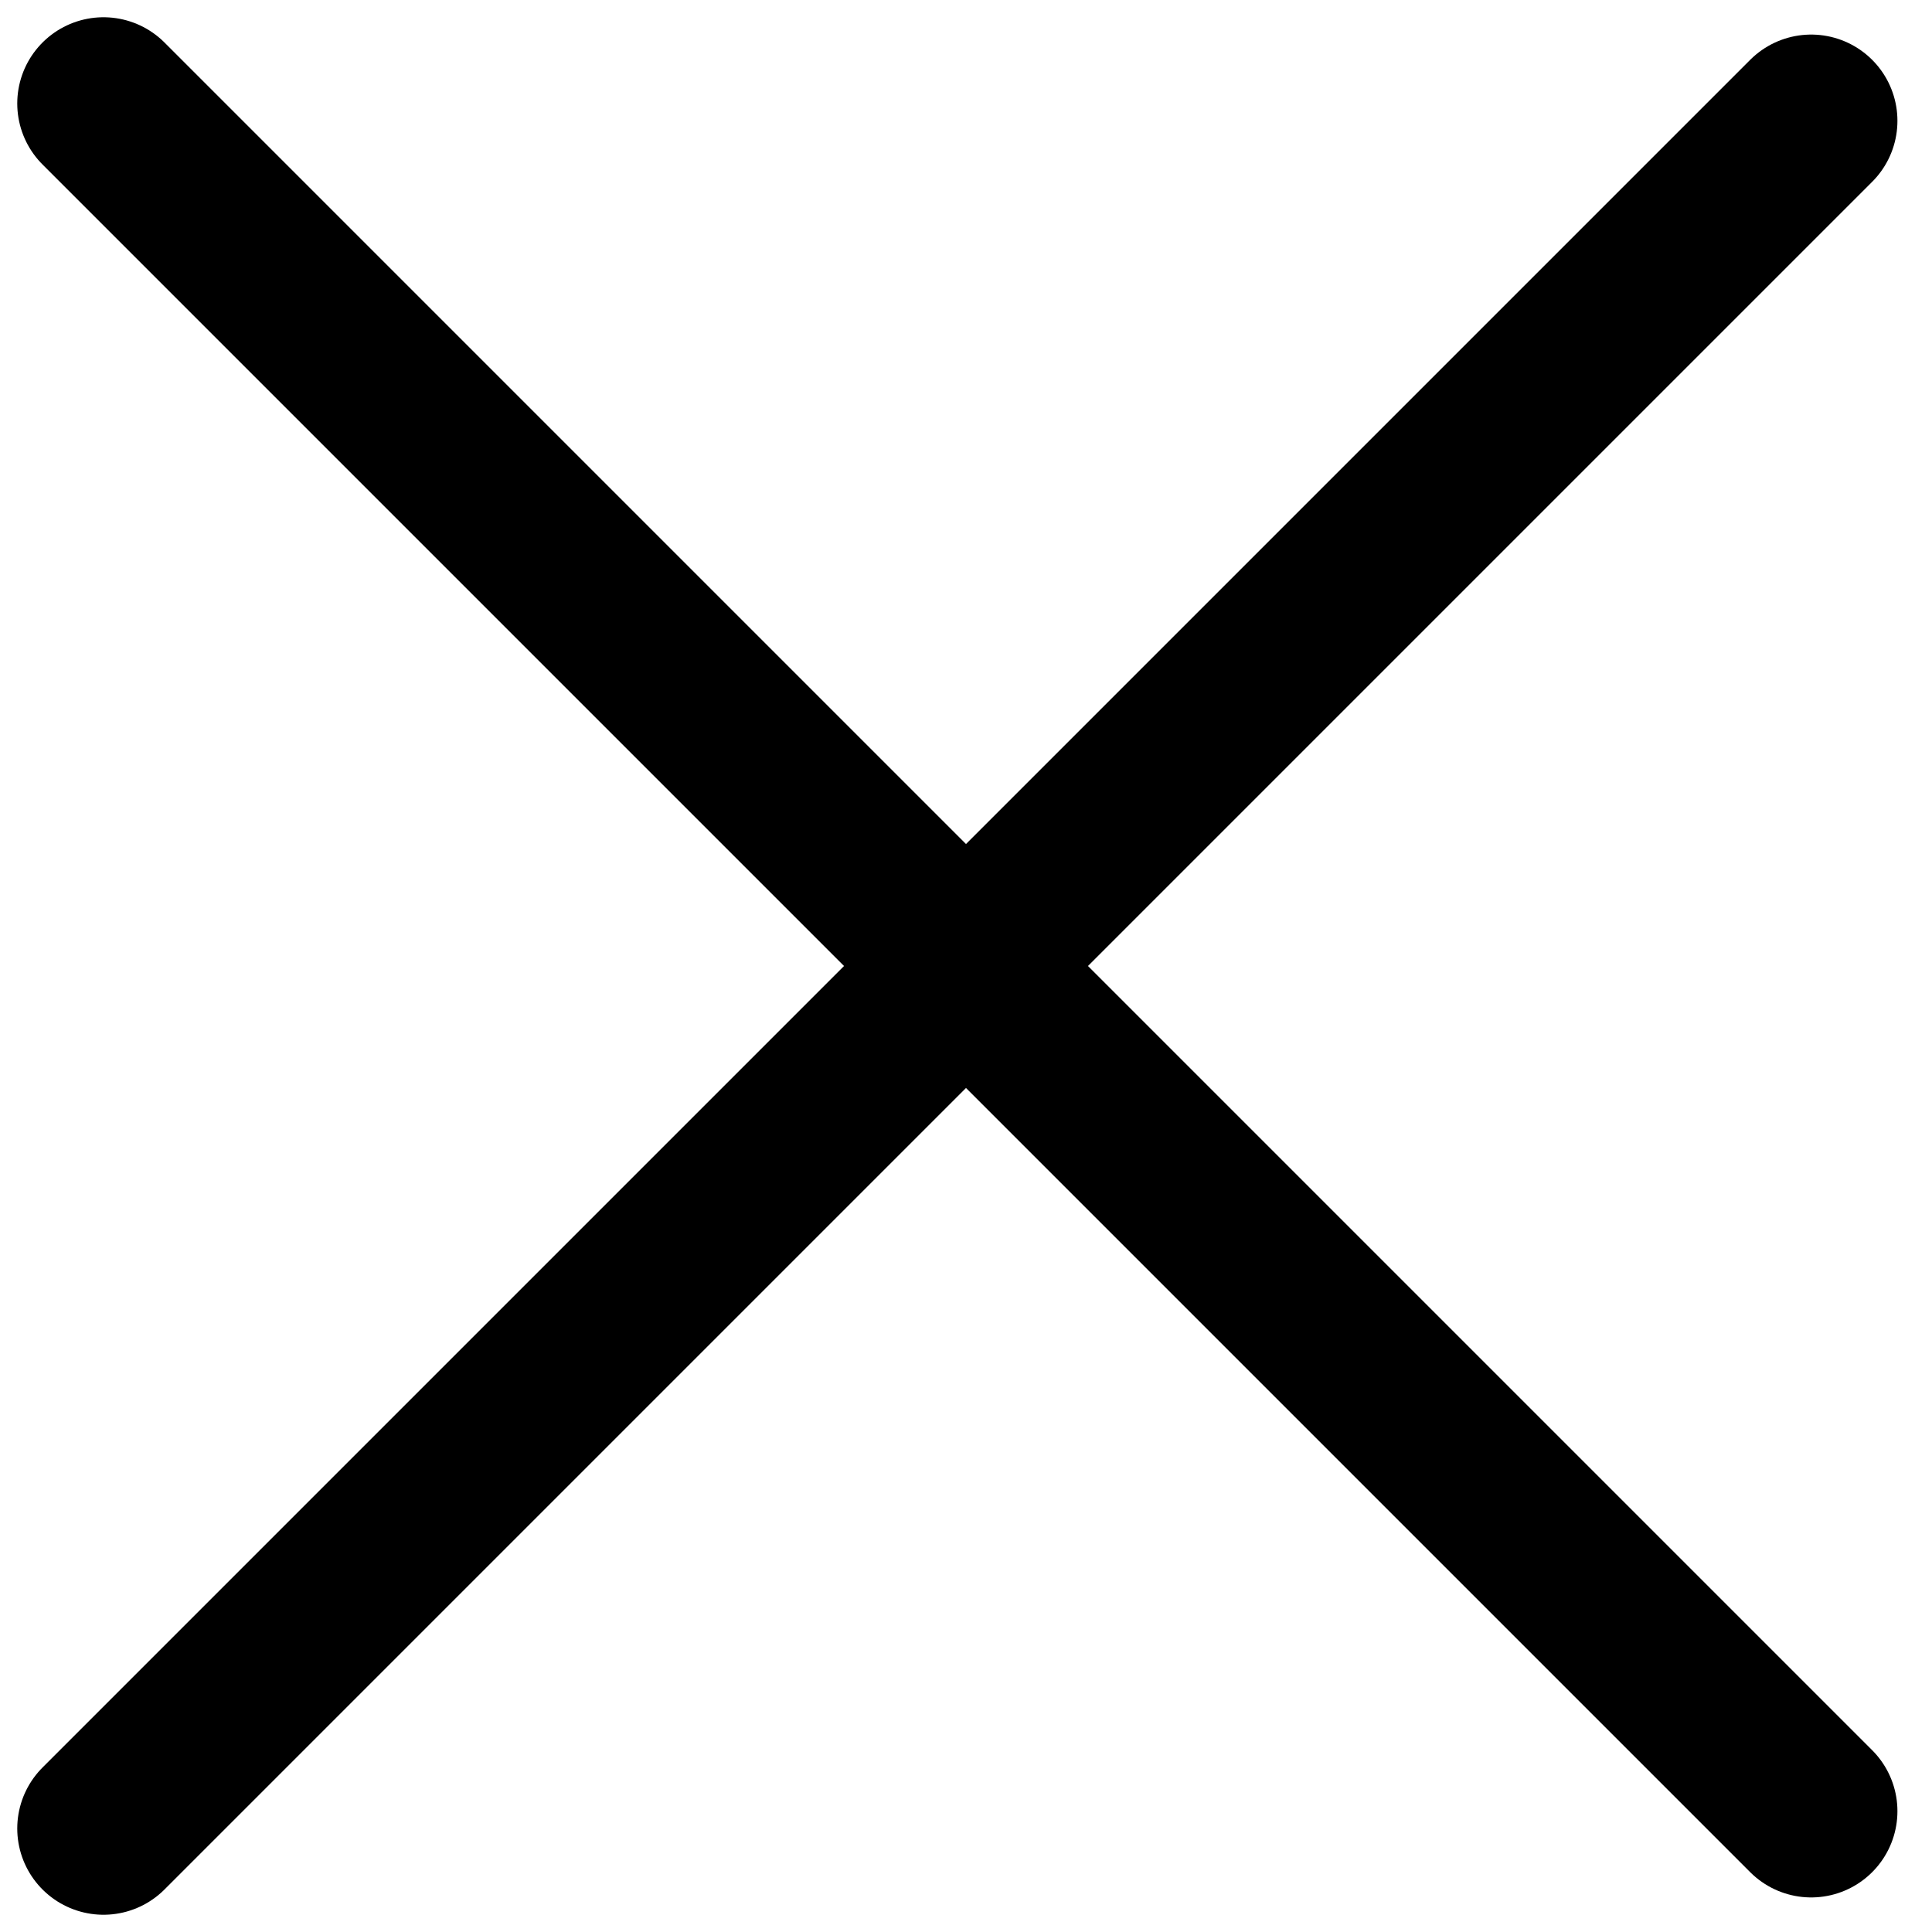
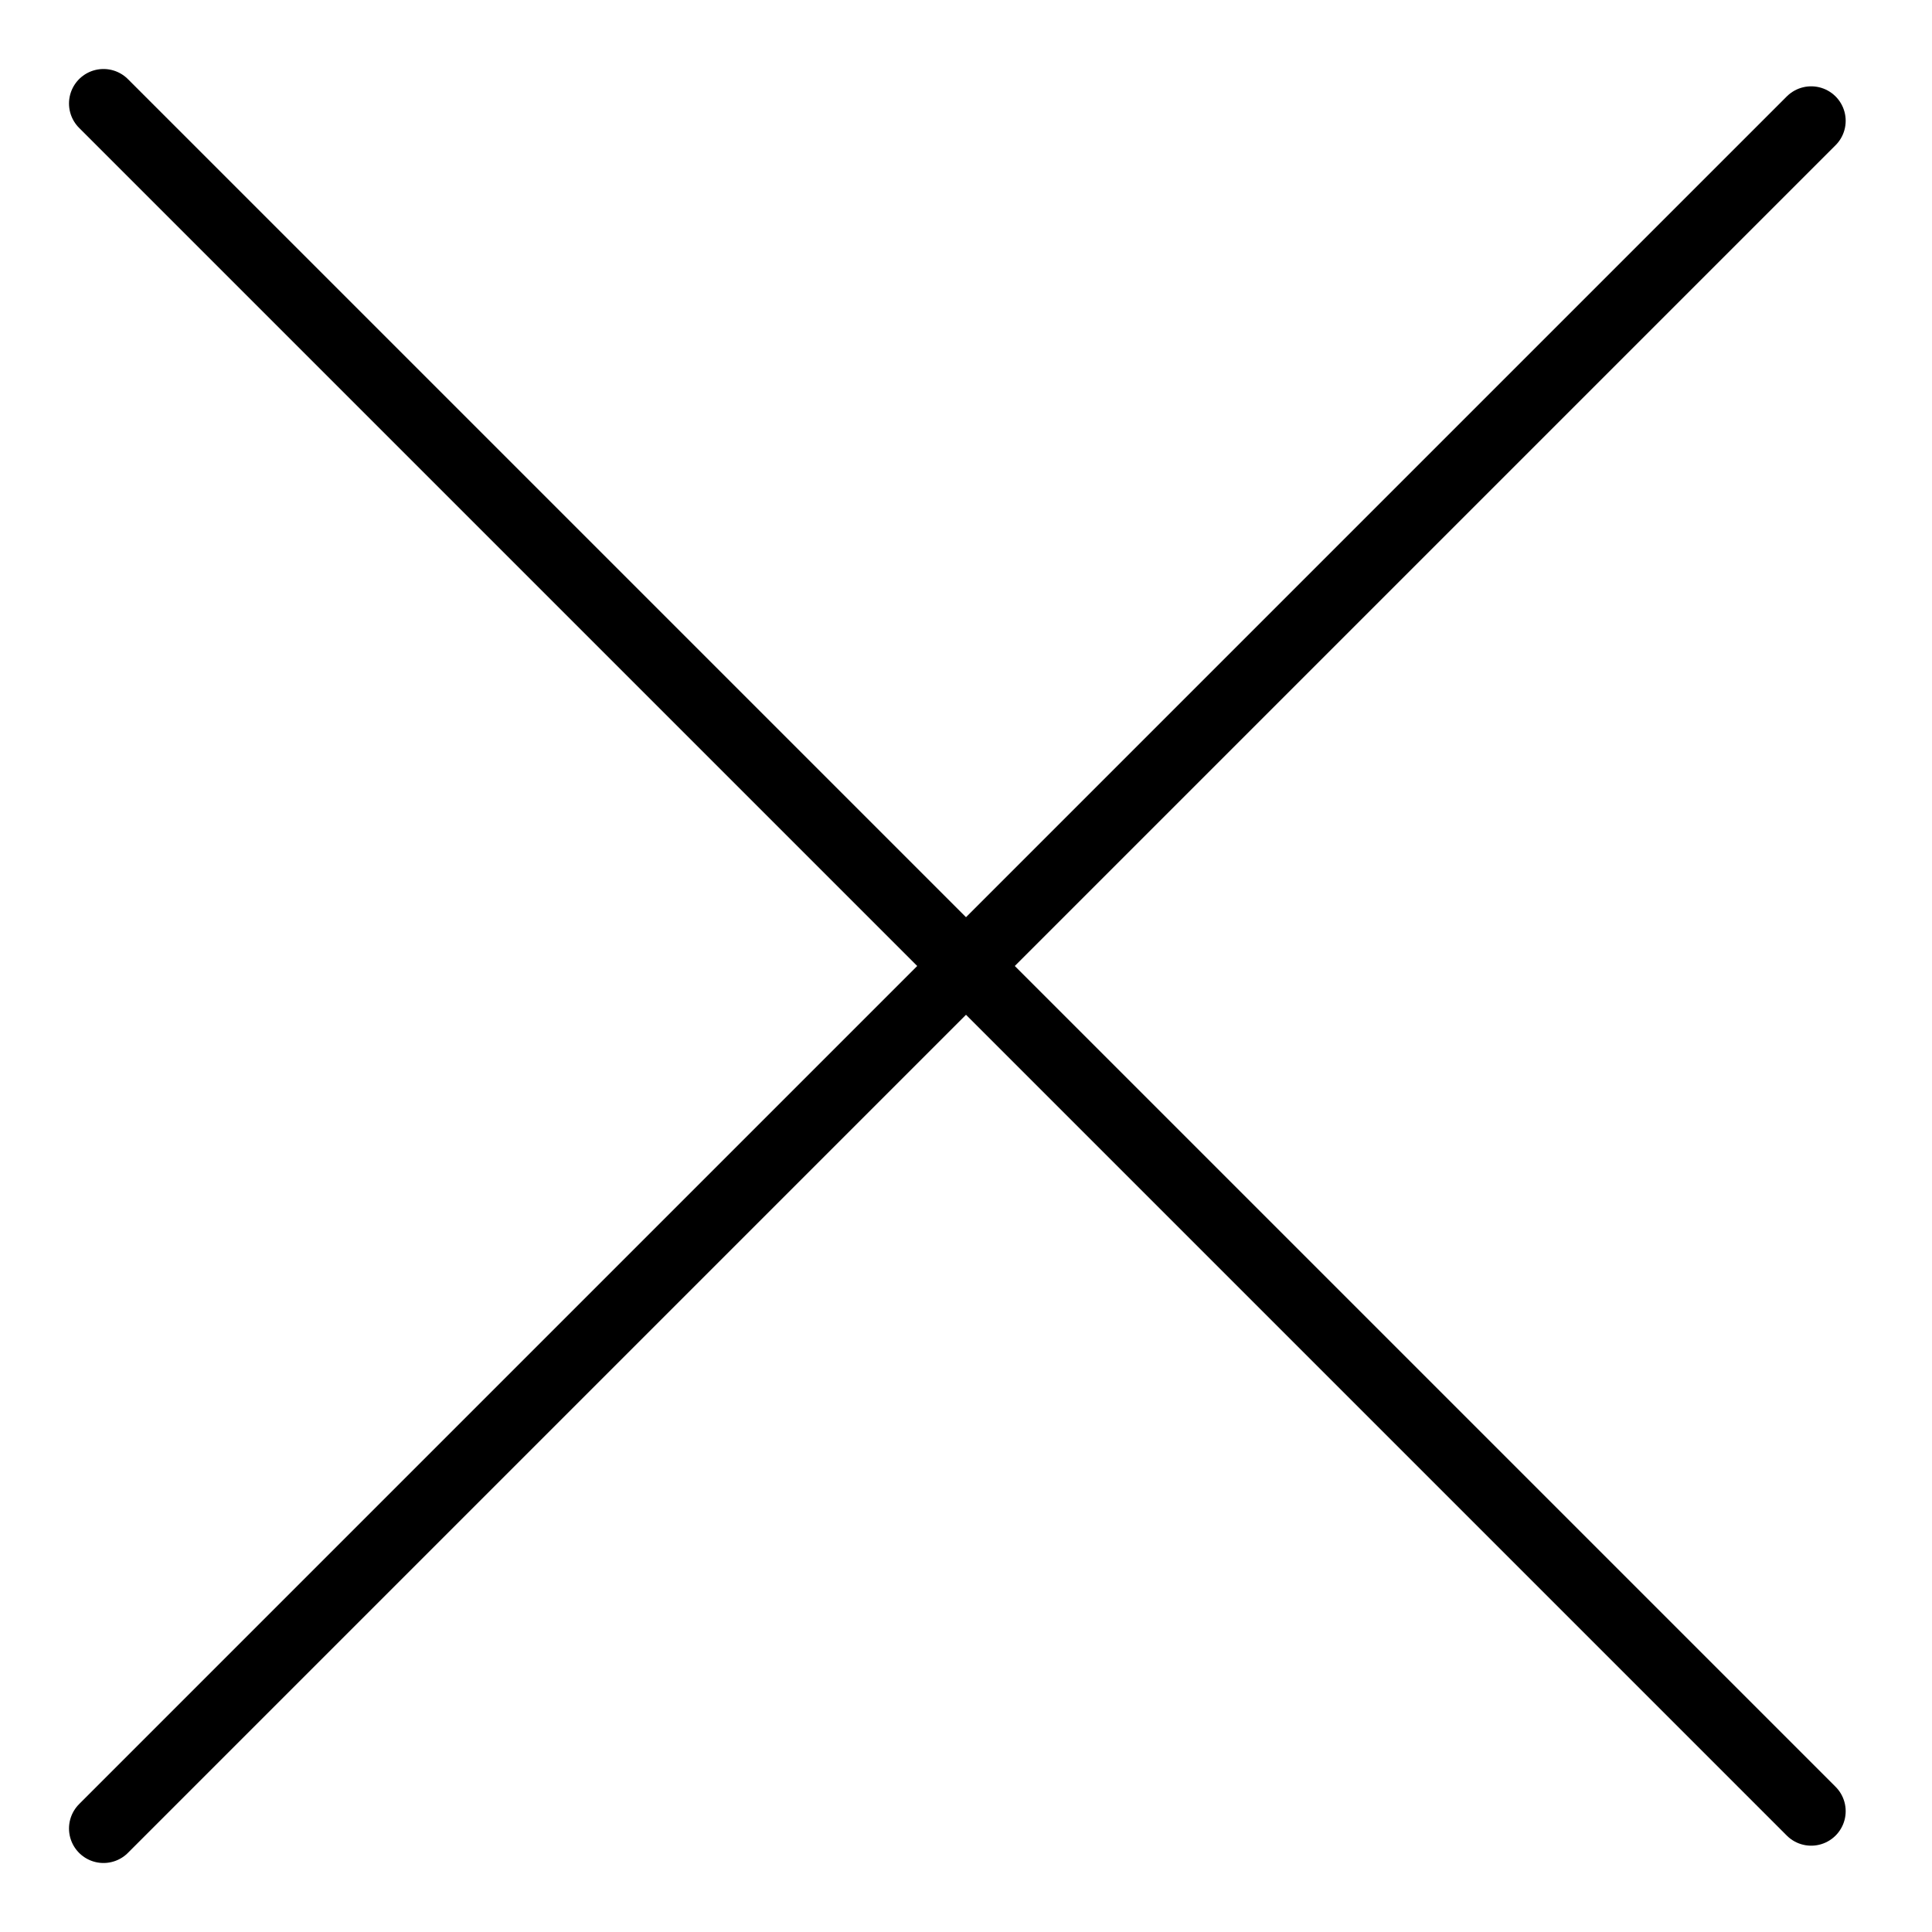
<svg xmlns="http://www.w3.org/2000/svg" width="current" height="current" viewBox="0 0 28 28" fill="none">
-   <path d="M1.5 26.5L26.249 1.751" stroke="currentColor" stroke-width="2.5" stroke-linecap="round" stroke-linejoin="round" />
-   <path d="M1.5 1.5L26.249 26.249" stroke="currentColor" stroke-width="2.5" stroke-linecap="round" stroke-linejoin="round" />
+   <path d="M1.5 26.5L26.249 1.751" stroke="currentColor" stroke-width="current" stroke-linecap="round" stroke-linejoin="round" />
+   <path d="M1.5 1.5L26.249 26.249" stroke="currentColor" stroke-width="current" stroke-linecap="round" stroke-linejoin="round" />
</svg>
